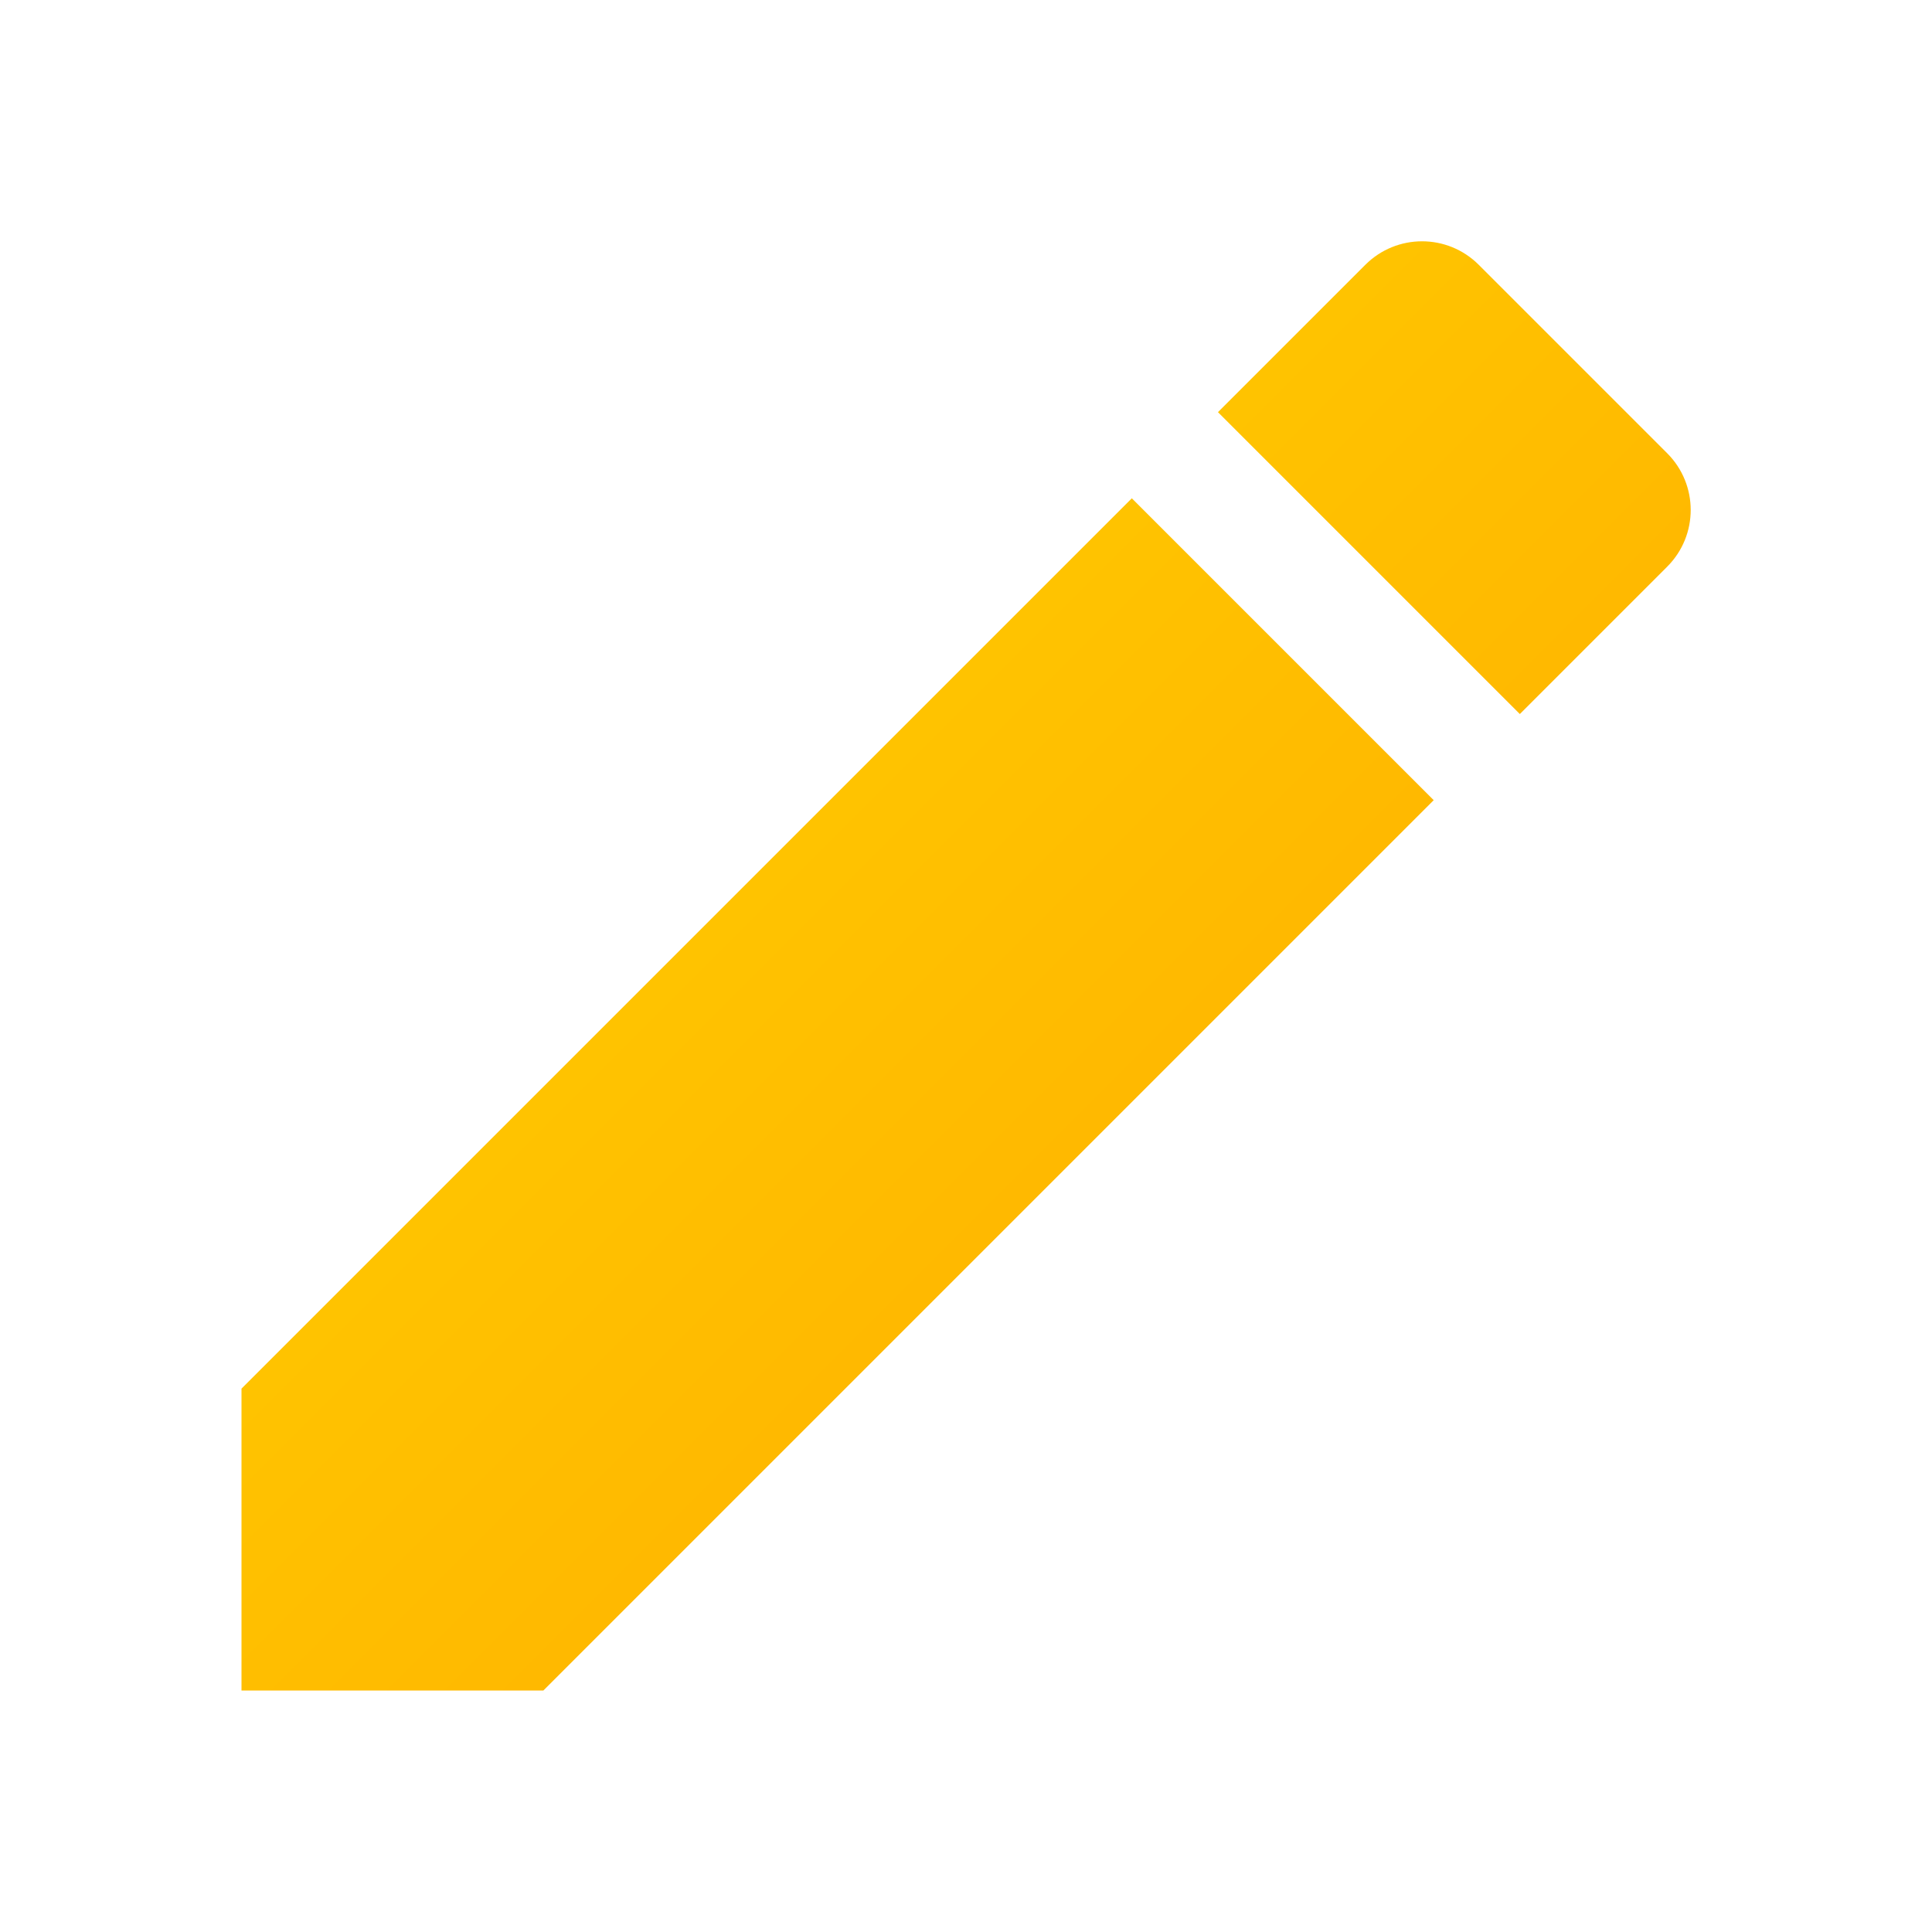
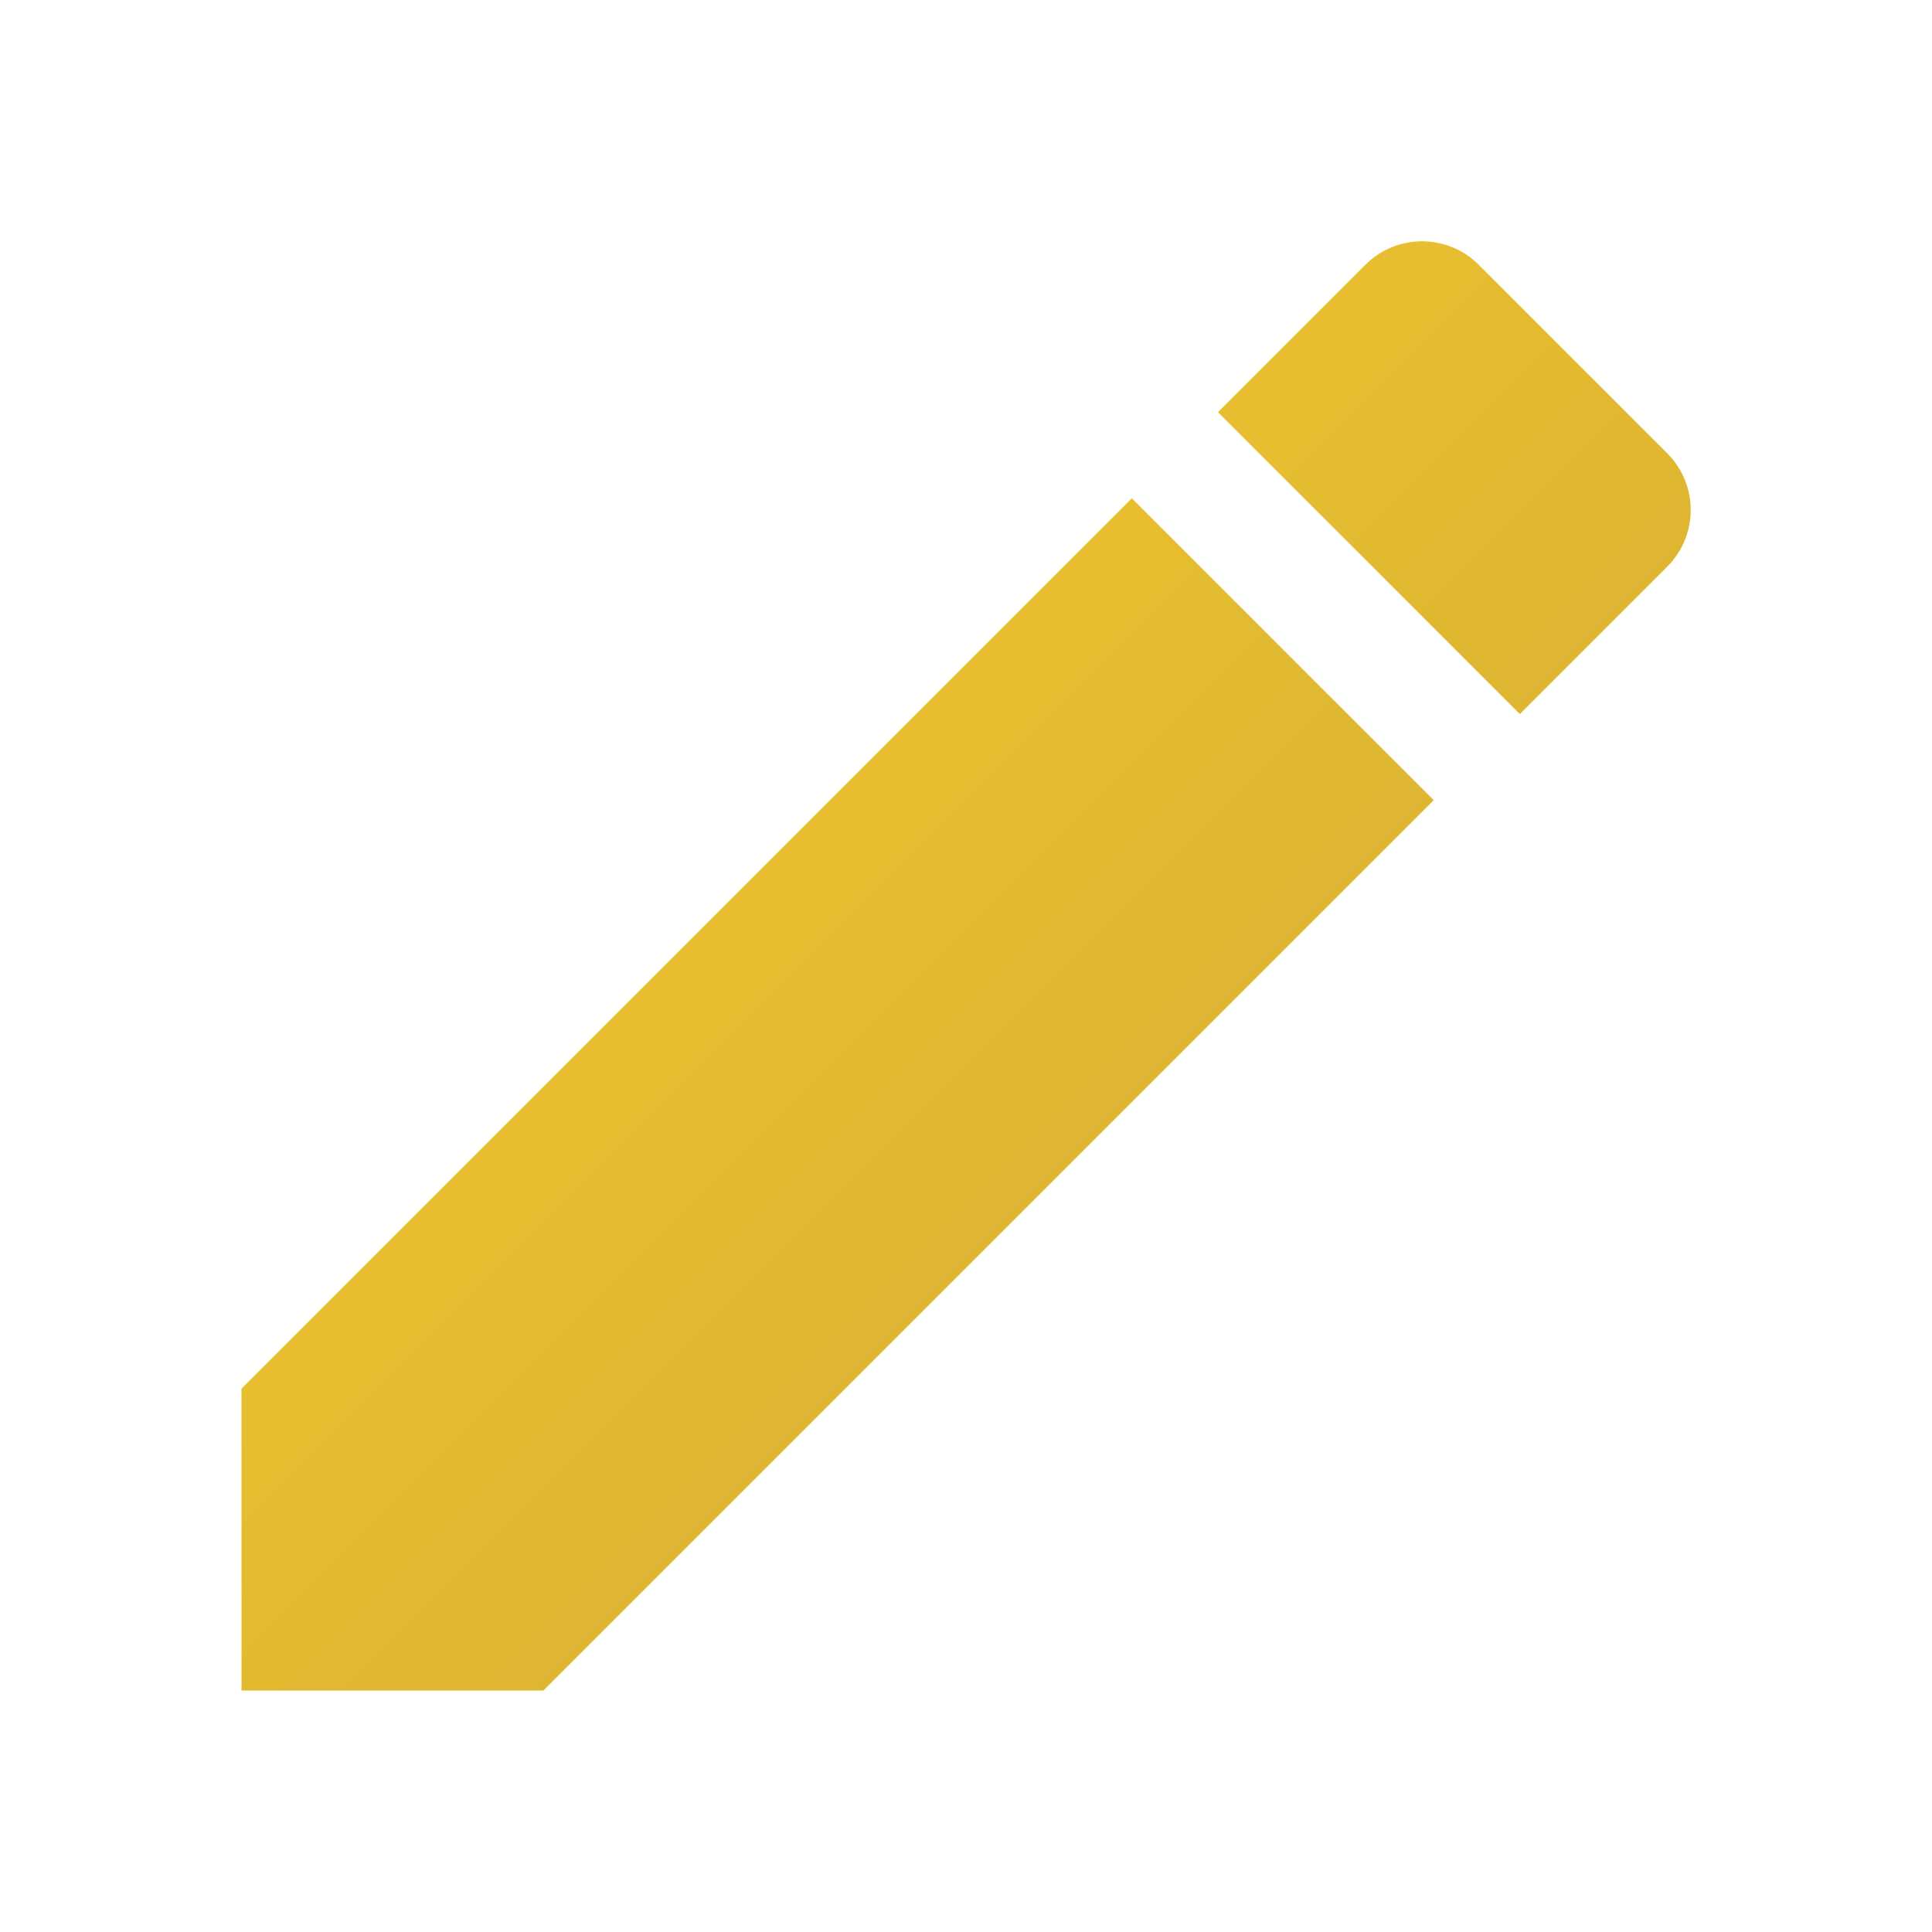
<svg xmlns="http://www.w3.org/2000/svg" viewBox="0 0 24 24" fill="url(#gold-gradient)" width="24px" height="24px">
  <defs>
    <linearGradient id="gold-gradient" x1="0%" y1="0%" x2="100%" y2="100%">
-       <stop offset="0%" style="stop-color:#FFD700;stop-opacity:1" />
-       <stop offset="100%" style="stop-color:#FFA500;stop-opacity:1" />
+       <stop offset="0%" style="stop-color:#f7d02c;stop-opacity:1" />
+       <stop offset="100%" style="stop-color:#cda434;stop-opacity:1" />
    </linearGradient>
  </defs>
  <path d="M0 0h24v24H0z" fill="none" />
  <path d="M3 17.25V21h3.75L17.81 9.94l-3.75-3.75L3 17.25zM20.71 7.04c.39-.39.39-1.02 0-1.41l-2.34-2.34c-.39-.39-1.02-.39-1.41 0l-1.83 1.83 3.75 3.75 1.83-1.83z" />
</svg>
